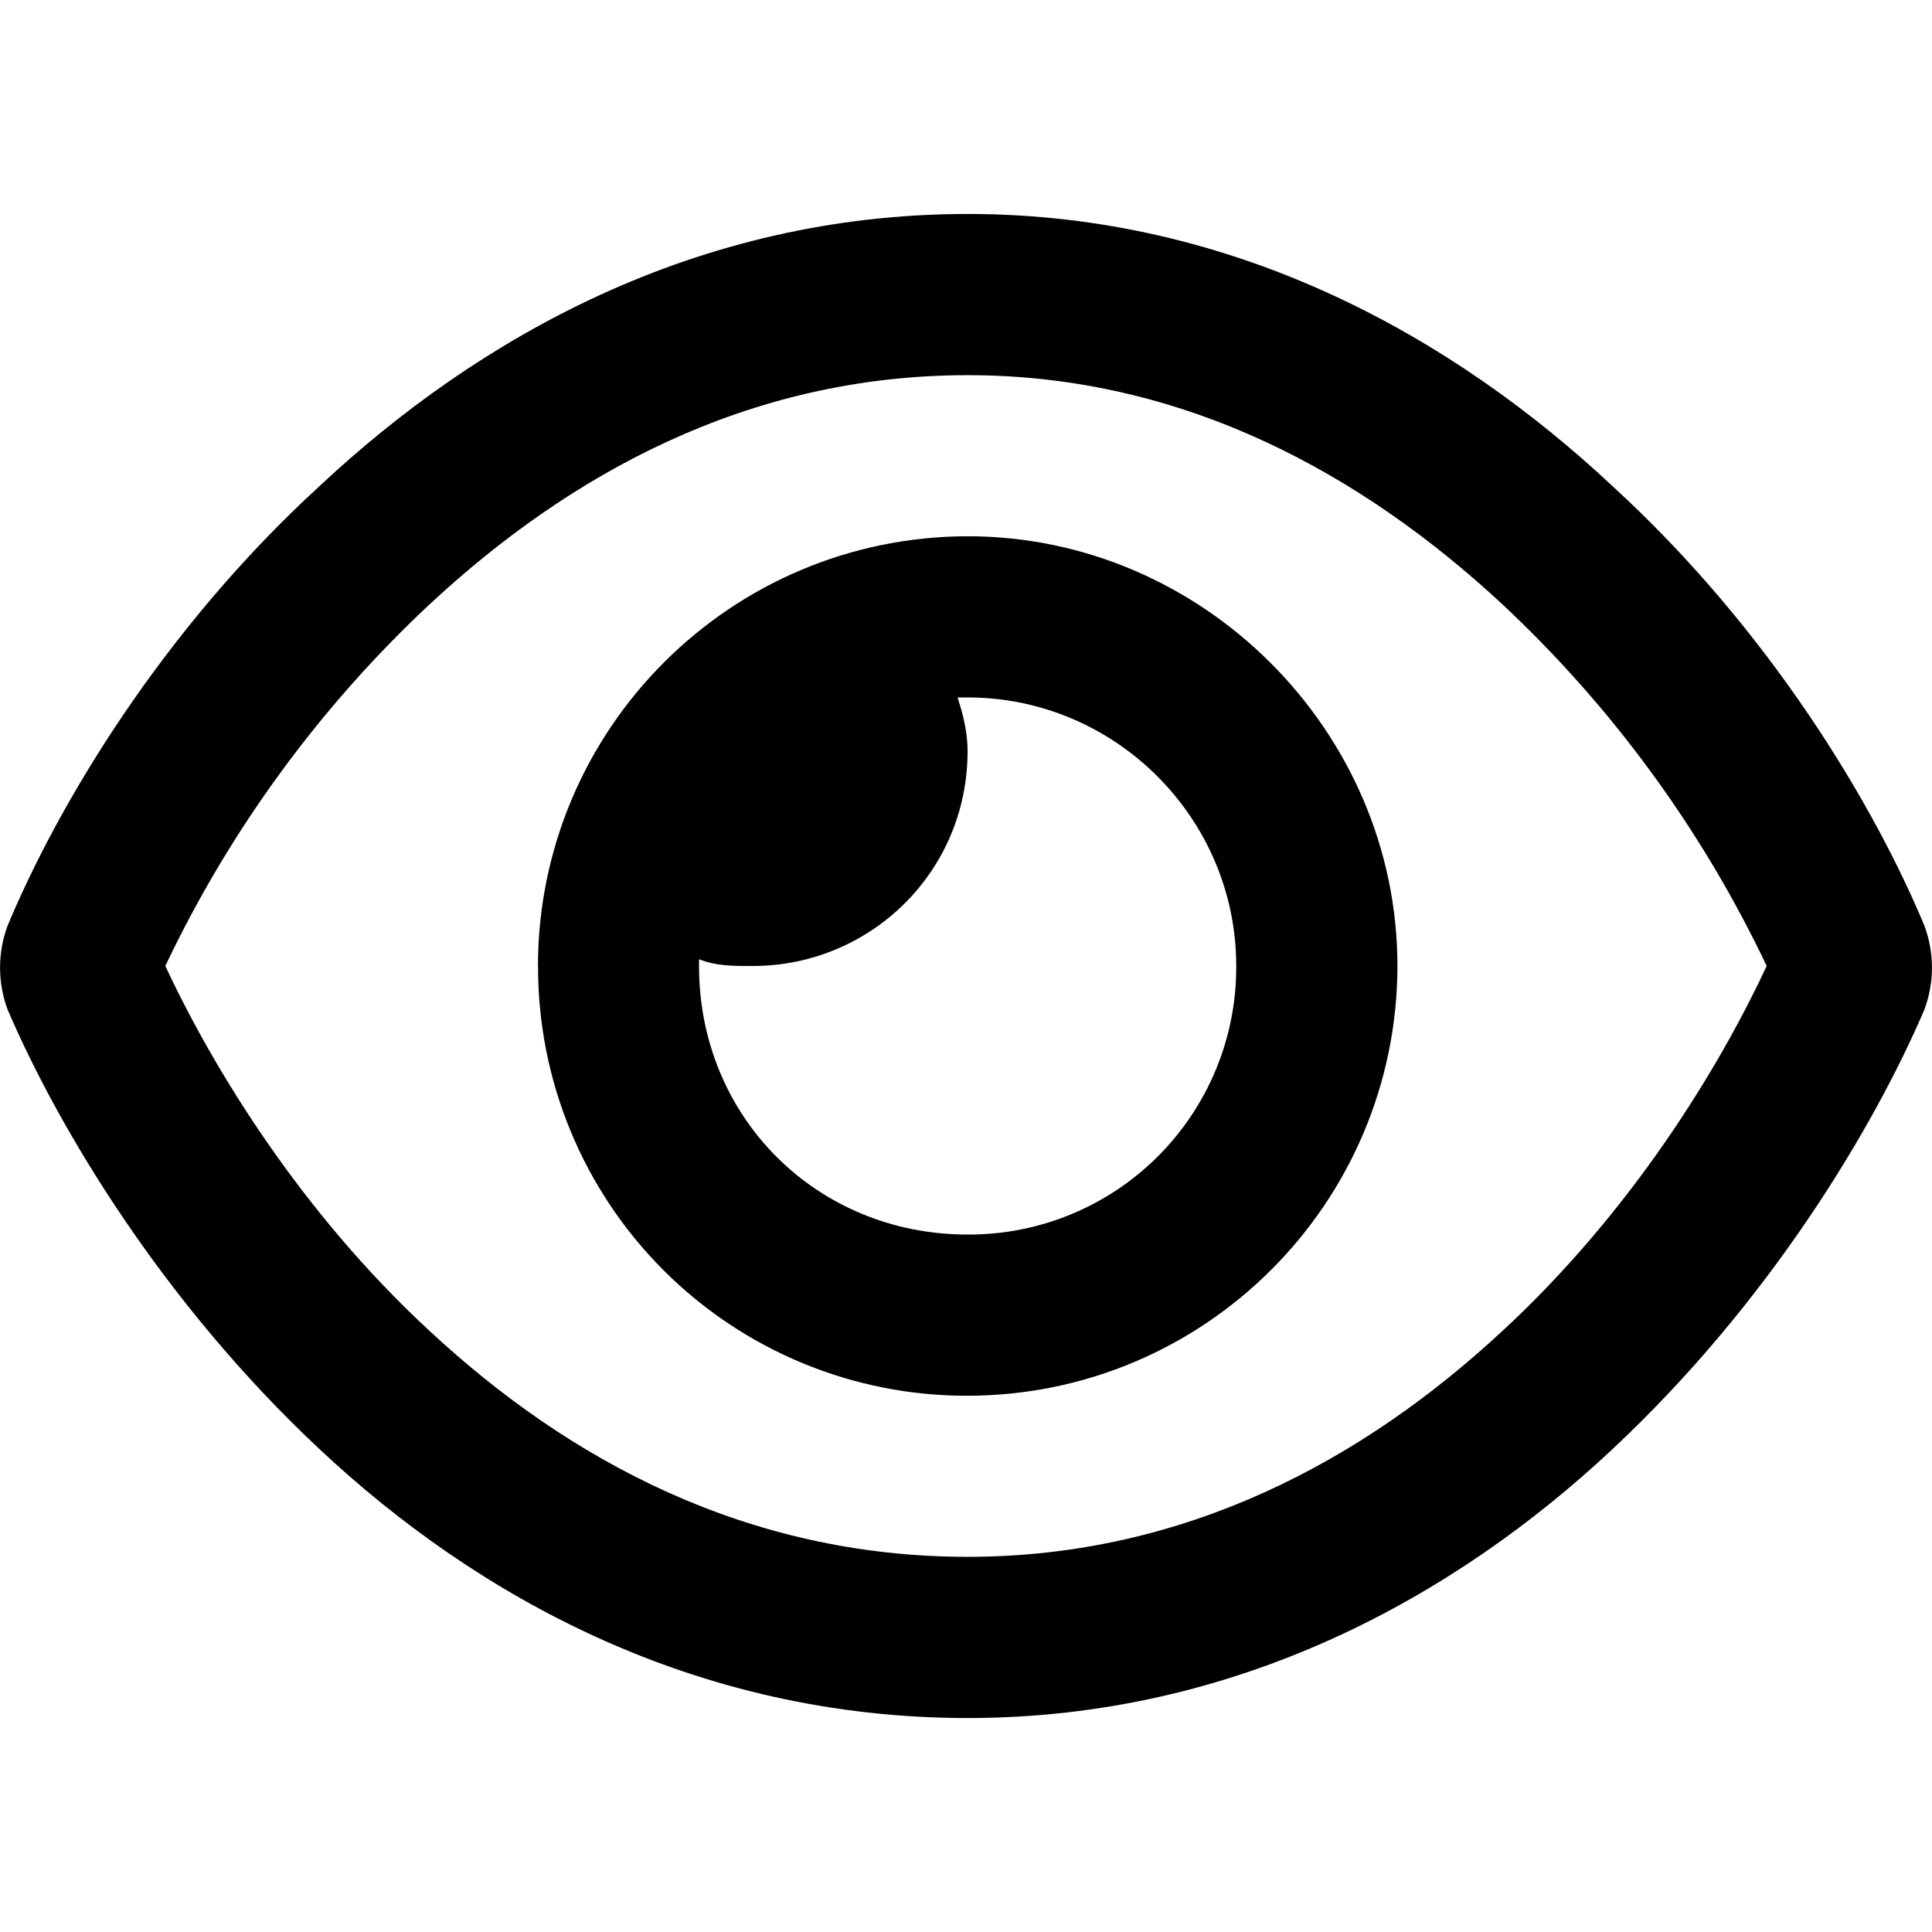
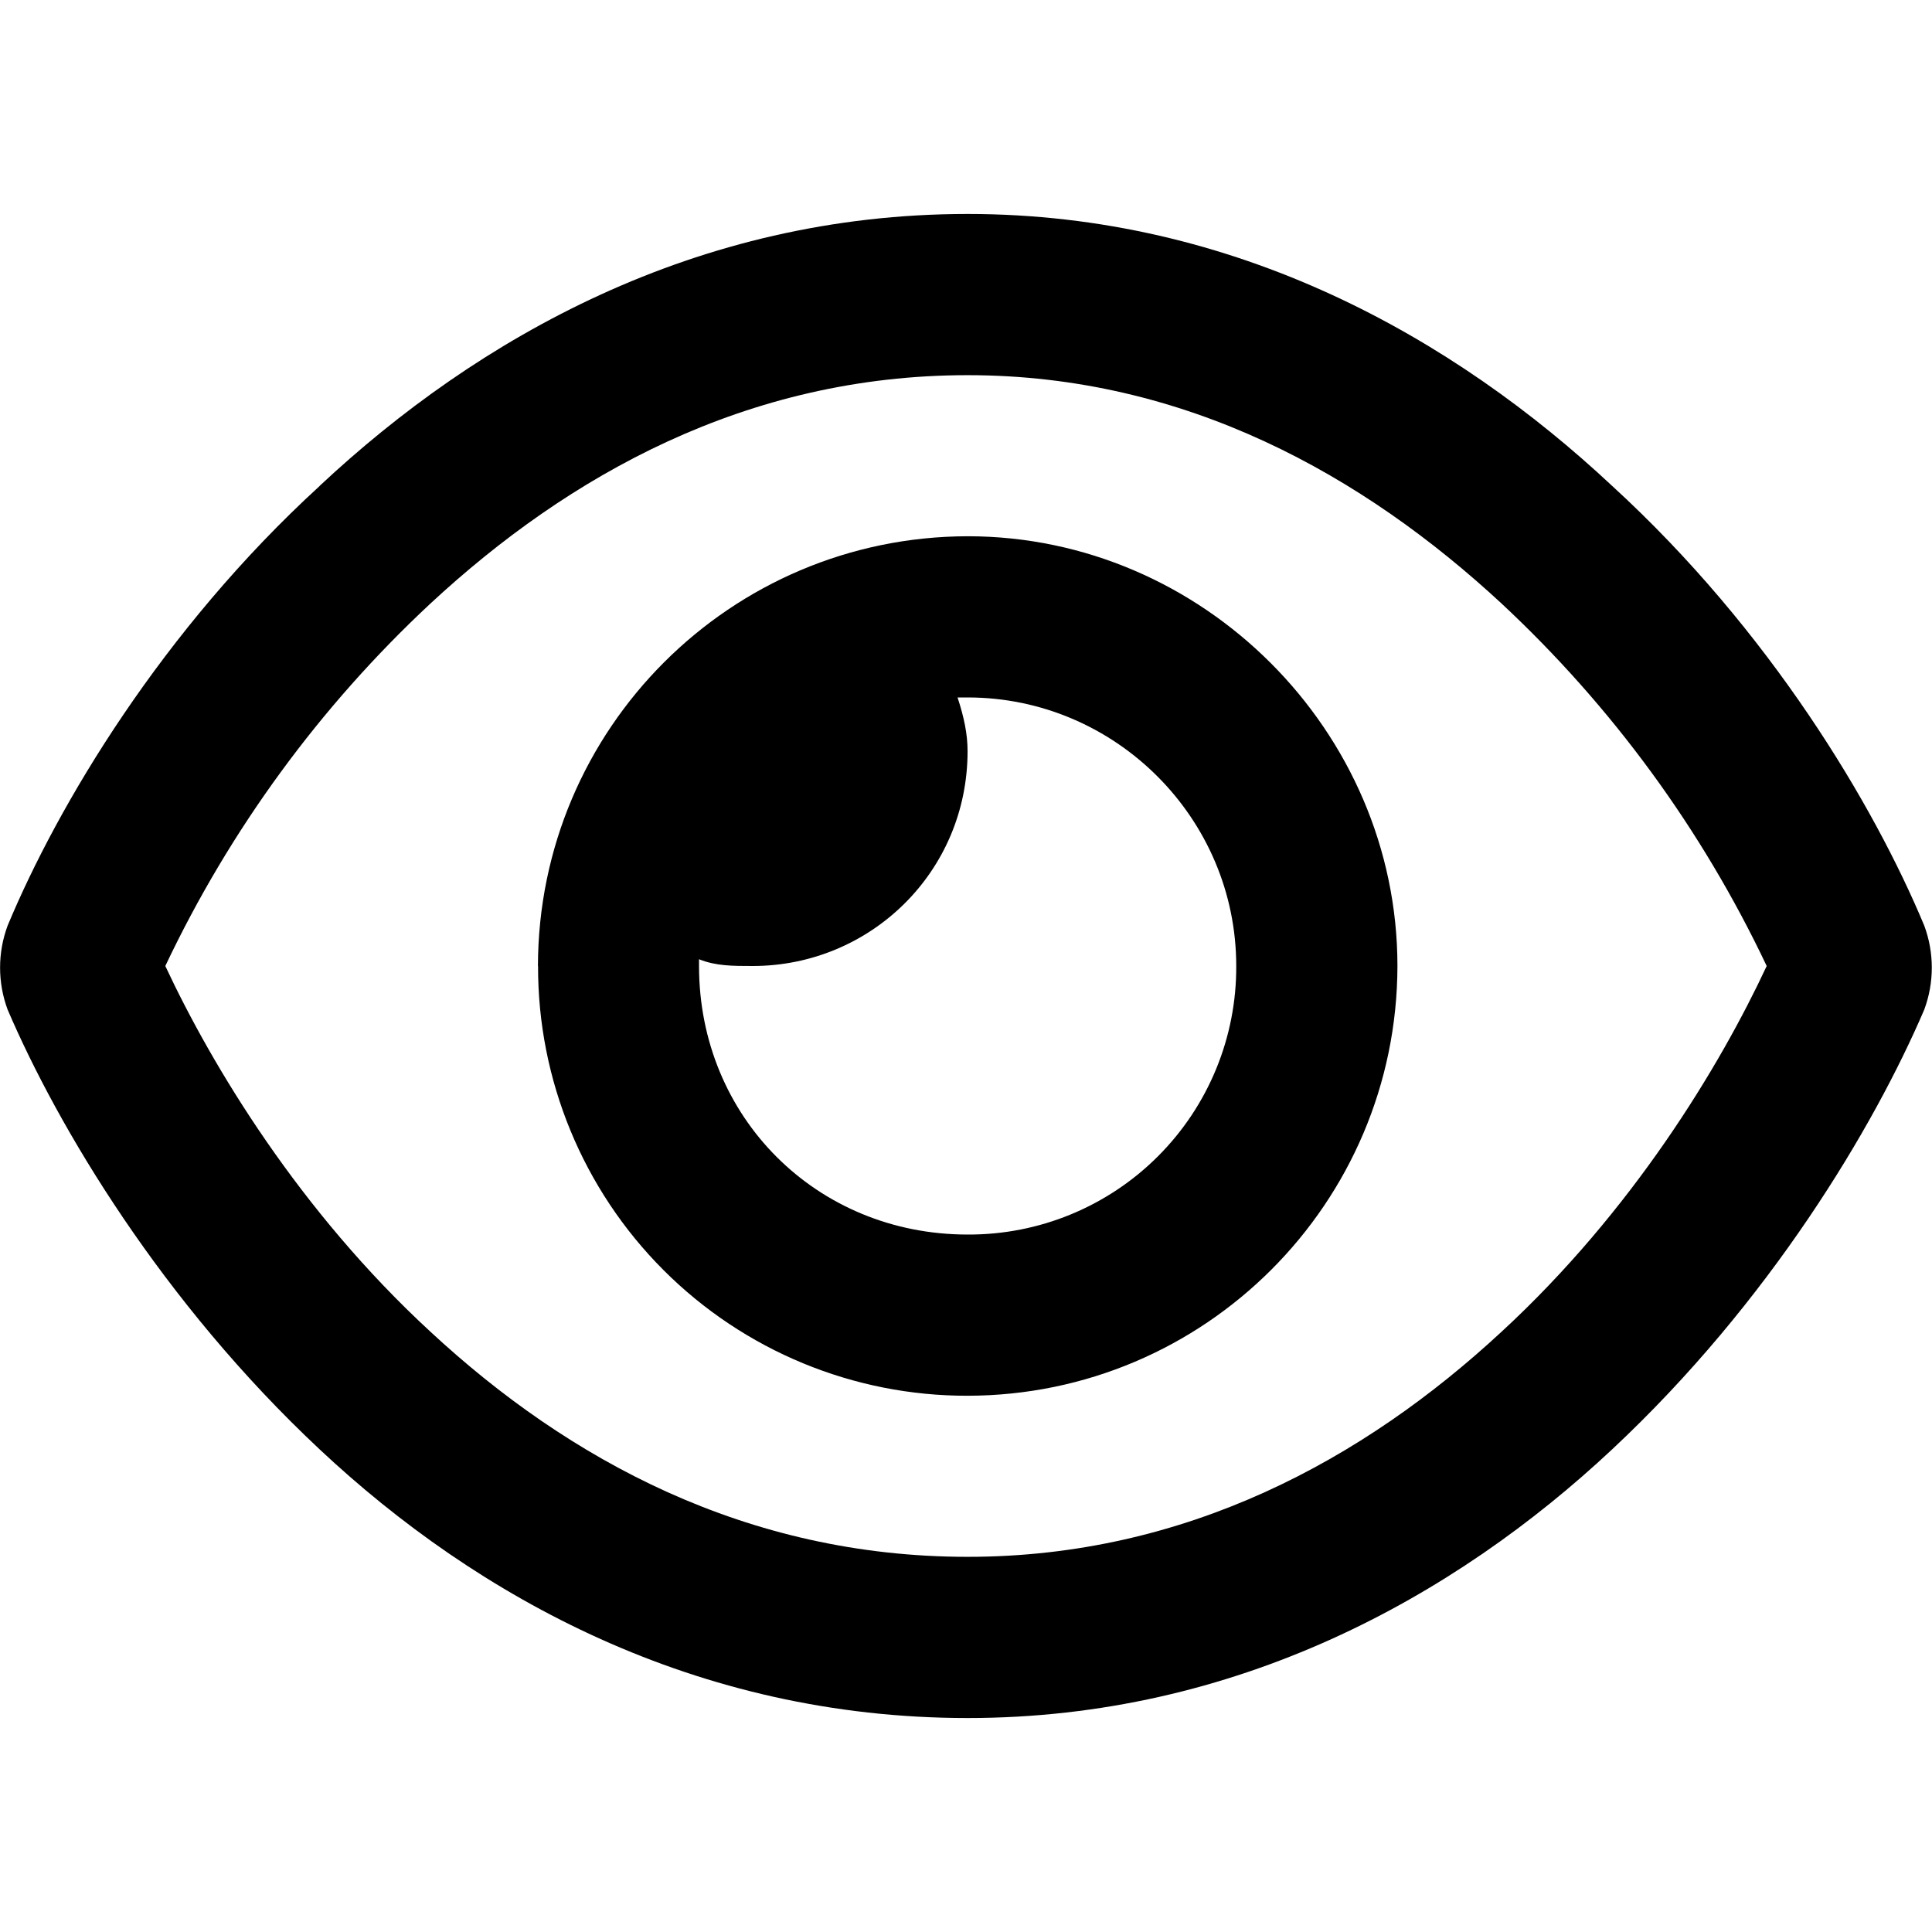
<svg xmlns="http://www.w3.org/2000/svg" viewBox="0 0 16 16">
-   <path d="M4.455 8a3.565 3.565 0 0 1 3.559-3.559c1.946 0 3.559 1.613 3.559 3.559a3.565 3.565 0 0 1-3.56 3.559A3.548 3.548 0 0 1 4.456 8Zm3.559 2.224A2.213 2.213 0 0 0 10.238 8c0-1.223-1-2.224-2.224-2.224H7.93c.055.167.083.306.083.445 0 1-.806 1.779-1.78 1.779-.166 0-.305 0-.444-.056V8c0 1.251.973 2.224 2.224 2.224Zm-5.366-6.2c1.307-1.223 3.114-2.252 5.366-2.252 2.224 0 4.031 1.029 5.338 2.252 1.307 1.196 2.168 2.641 2.585 3.642a.996.996 0 0 1 0 .695c-.417.973-1.278 2.42-2.585 3.642-1.307 1.224-3.114 2.225-5.338 2.225-2.252 0-4.06-1.001-5.366-2.225C1.341 10.78.48 9.334.063 8.361a.997.997 0 0 1 0-.695c.417-1 1.278-2.446 2.585-3.642Zm5.366-.917c-1.835 0-3.309.834-4.448 1.89A9.943 9.943 0 0 0 1.369 8c.39.834 1.112 2.03 2.197 3.03 1.14 1.057 2.613 1.863 4.448 1.863 1.807 0 3.28-.806 4.42-1.863 1.085-1 1.808-2.196 2.197-3.03a9.944 9.944 0 0 0-2.197-3.003c-1.14-1.056-2.613-1.89-4.42-1.89Z" />
+   <path d="M4.455 8a3.565 3.565 0 0 1 3.559-3.559c1.946 0 3.559 1.613 3.559 3.559a3.565 3.565 0 0 1-3.56 3.559A3.55 3.55 0 0 1 4.456 8m3.559 2.224A2.213 2.213 0 0 0 10.238 8c0-1.223-1-2.224-2.224-2.224H7.93c.055.167.083.306.083.445 0 1-.806 1.779-1.78 1.779-.166 0-.305 0-.444-.056V8c0 1.251.973 2.224 2.224 2.224m-5.366-6.2c1.307-1.223 3.114-2.252 5.366-2.252 2.224 0 4.031 1.029 5.338 2.252 1.307 1.196 2.168 2.641 2.585 3.642a1 1 0 0 1 0 .695c-.417.973-1.278 2.42-2.585 3.642-1.307 1.224-3.114 2.225-5.338 2.225-2.252 0-4.06-1.001-5.366-2.225C1.341 10.78.48 9.334.063 8.361a1 1 0 0 1 0-.695c.417-1 1.278-2.446 2.585-3.642m5.366-.917c-1.835 0-3.309.834-4.448 1.89A9.9 9.9 0 0 0 1.369 8c.39.834 1.112 2.03 2.197 3.03 1.14 1.057 2.613 1.863 4.448 1.863 1.807 0 3.28-.806 4.42-1.863 1.085-1 1.808-2.196 2.197-3.03a9.9 9.9 0 0 0-2.197-3.003c-1.14-1.056-2.613-1.89-4.42-1.89" />
</svg>
